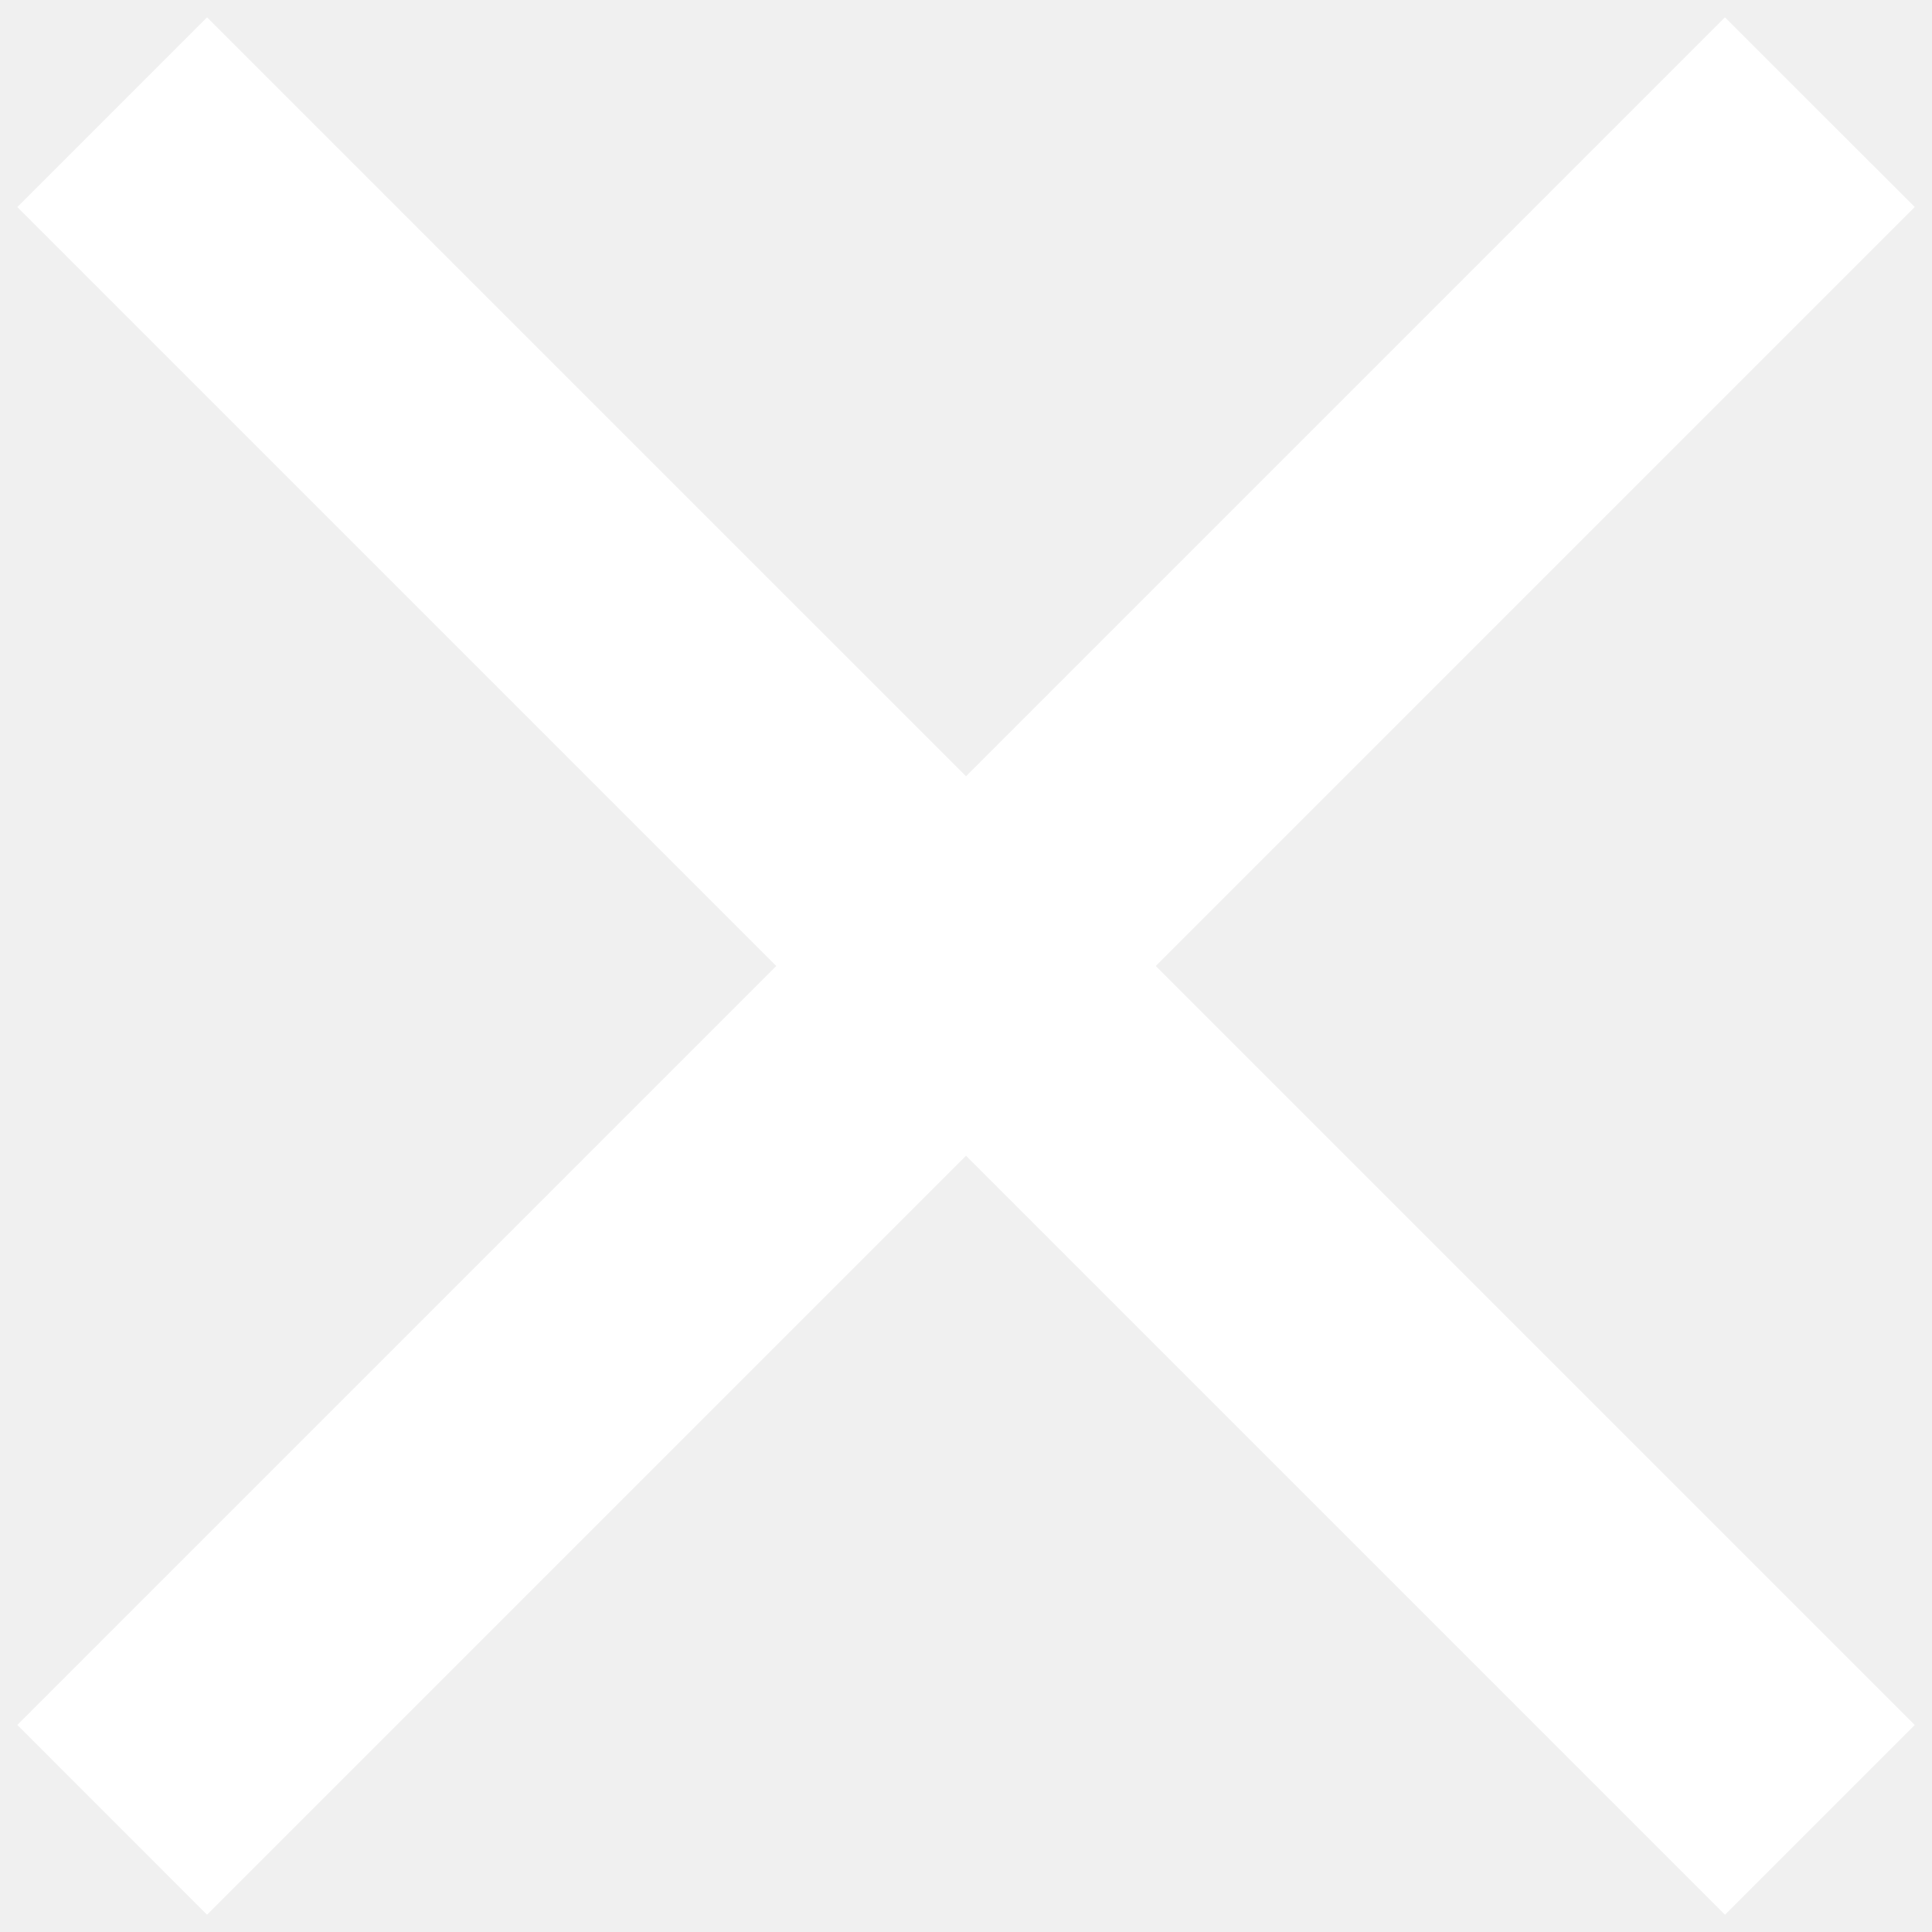
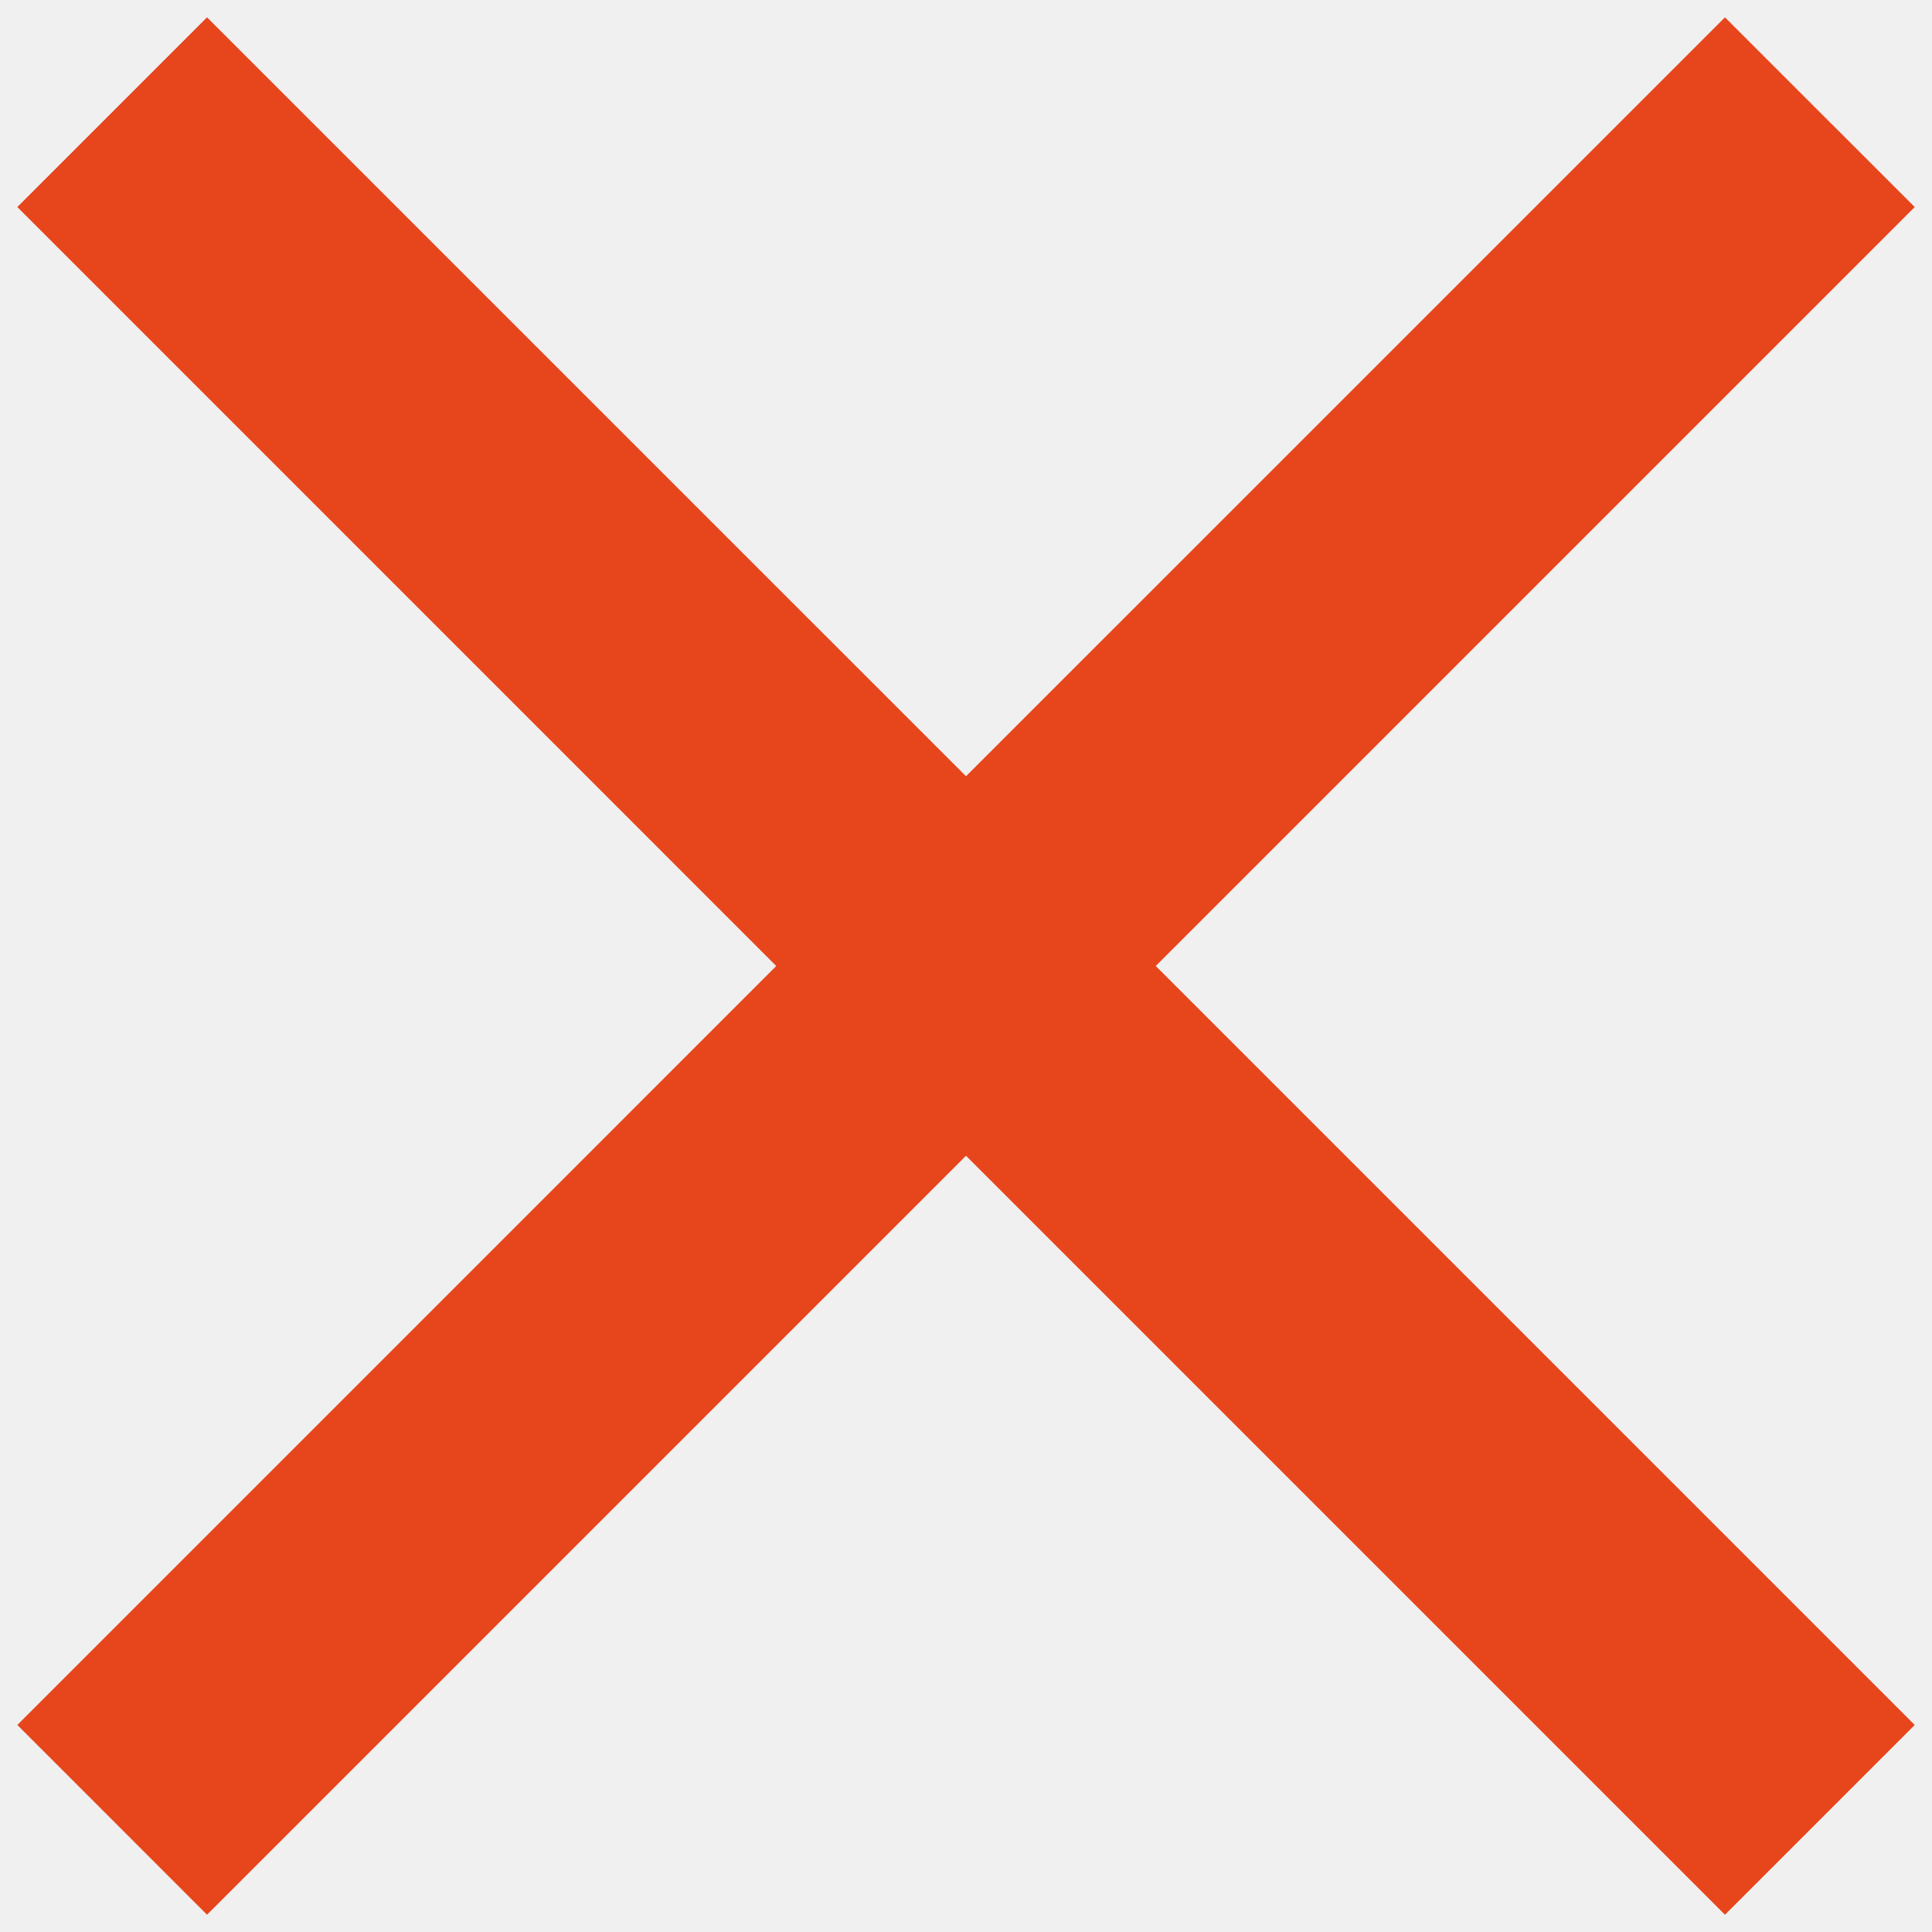
<svg xmlns="http://www.w3.org/2000/svg" width="32" height="32" viewBox="0 0 32 32" fill="none">
-   <path d="M28.571 0.287L16 12.857L3.429 0.287L0.287 3.429L12.857 16L0.287 28.571L3.429 31.714L16 19.143L28.571 31.714L31.714 28.571L19.143 16L31.714 3.429L28.571 0.287Z" fill="white" />
+   <path d="M28.571 0.287L16 12.857L3.429 0.287L0.287 3.429L12.857 16L0.287 28.571L3.429 31.714L16 19.143L28.571 31.714L31.714 28.571L19.143 16L31.714 3.429L28.571 0.287Z" fill="#E7461C" />
</svg>
